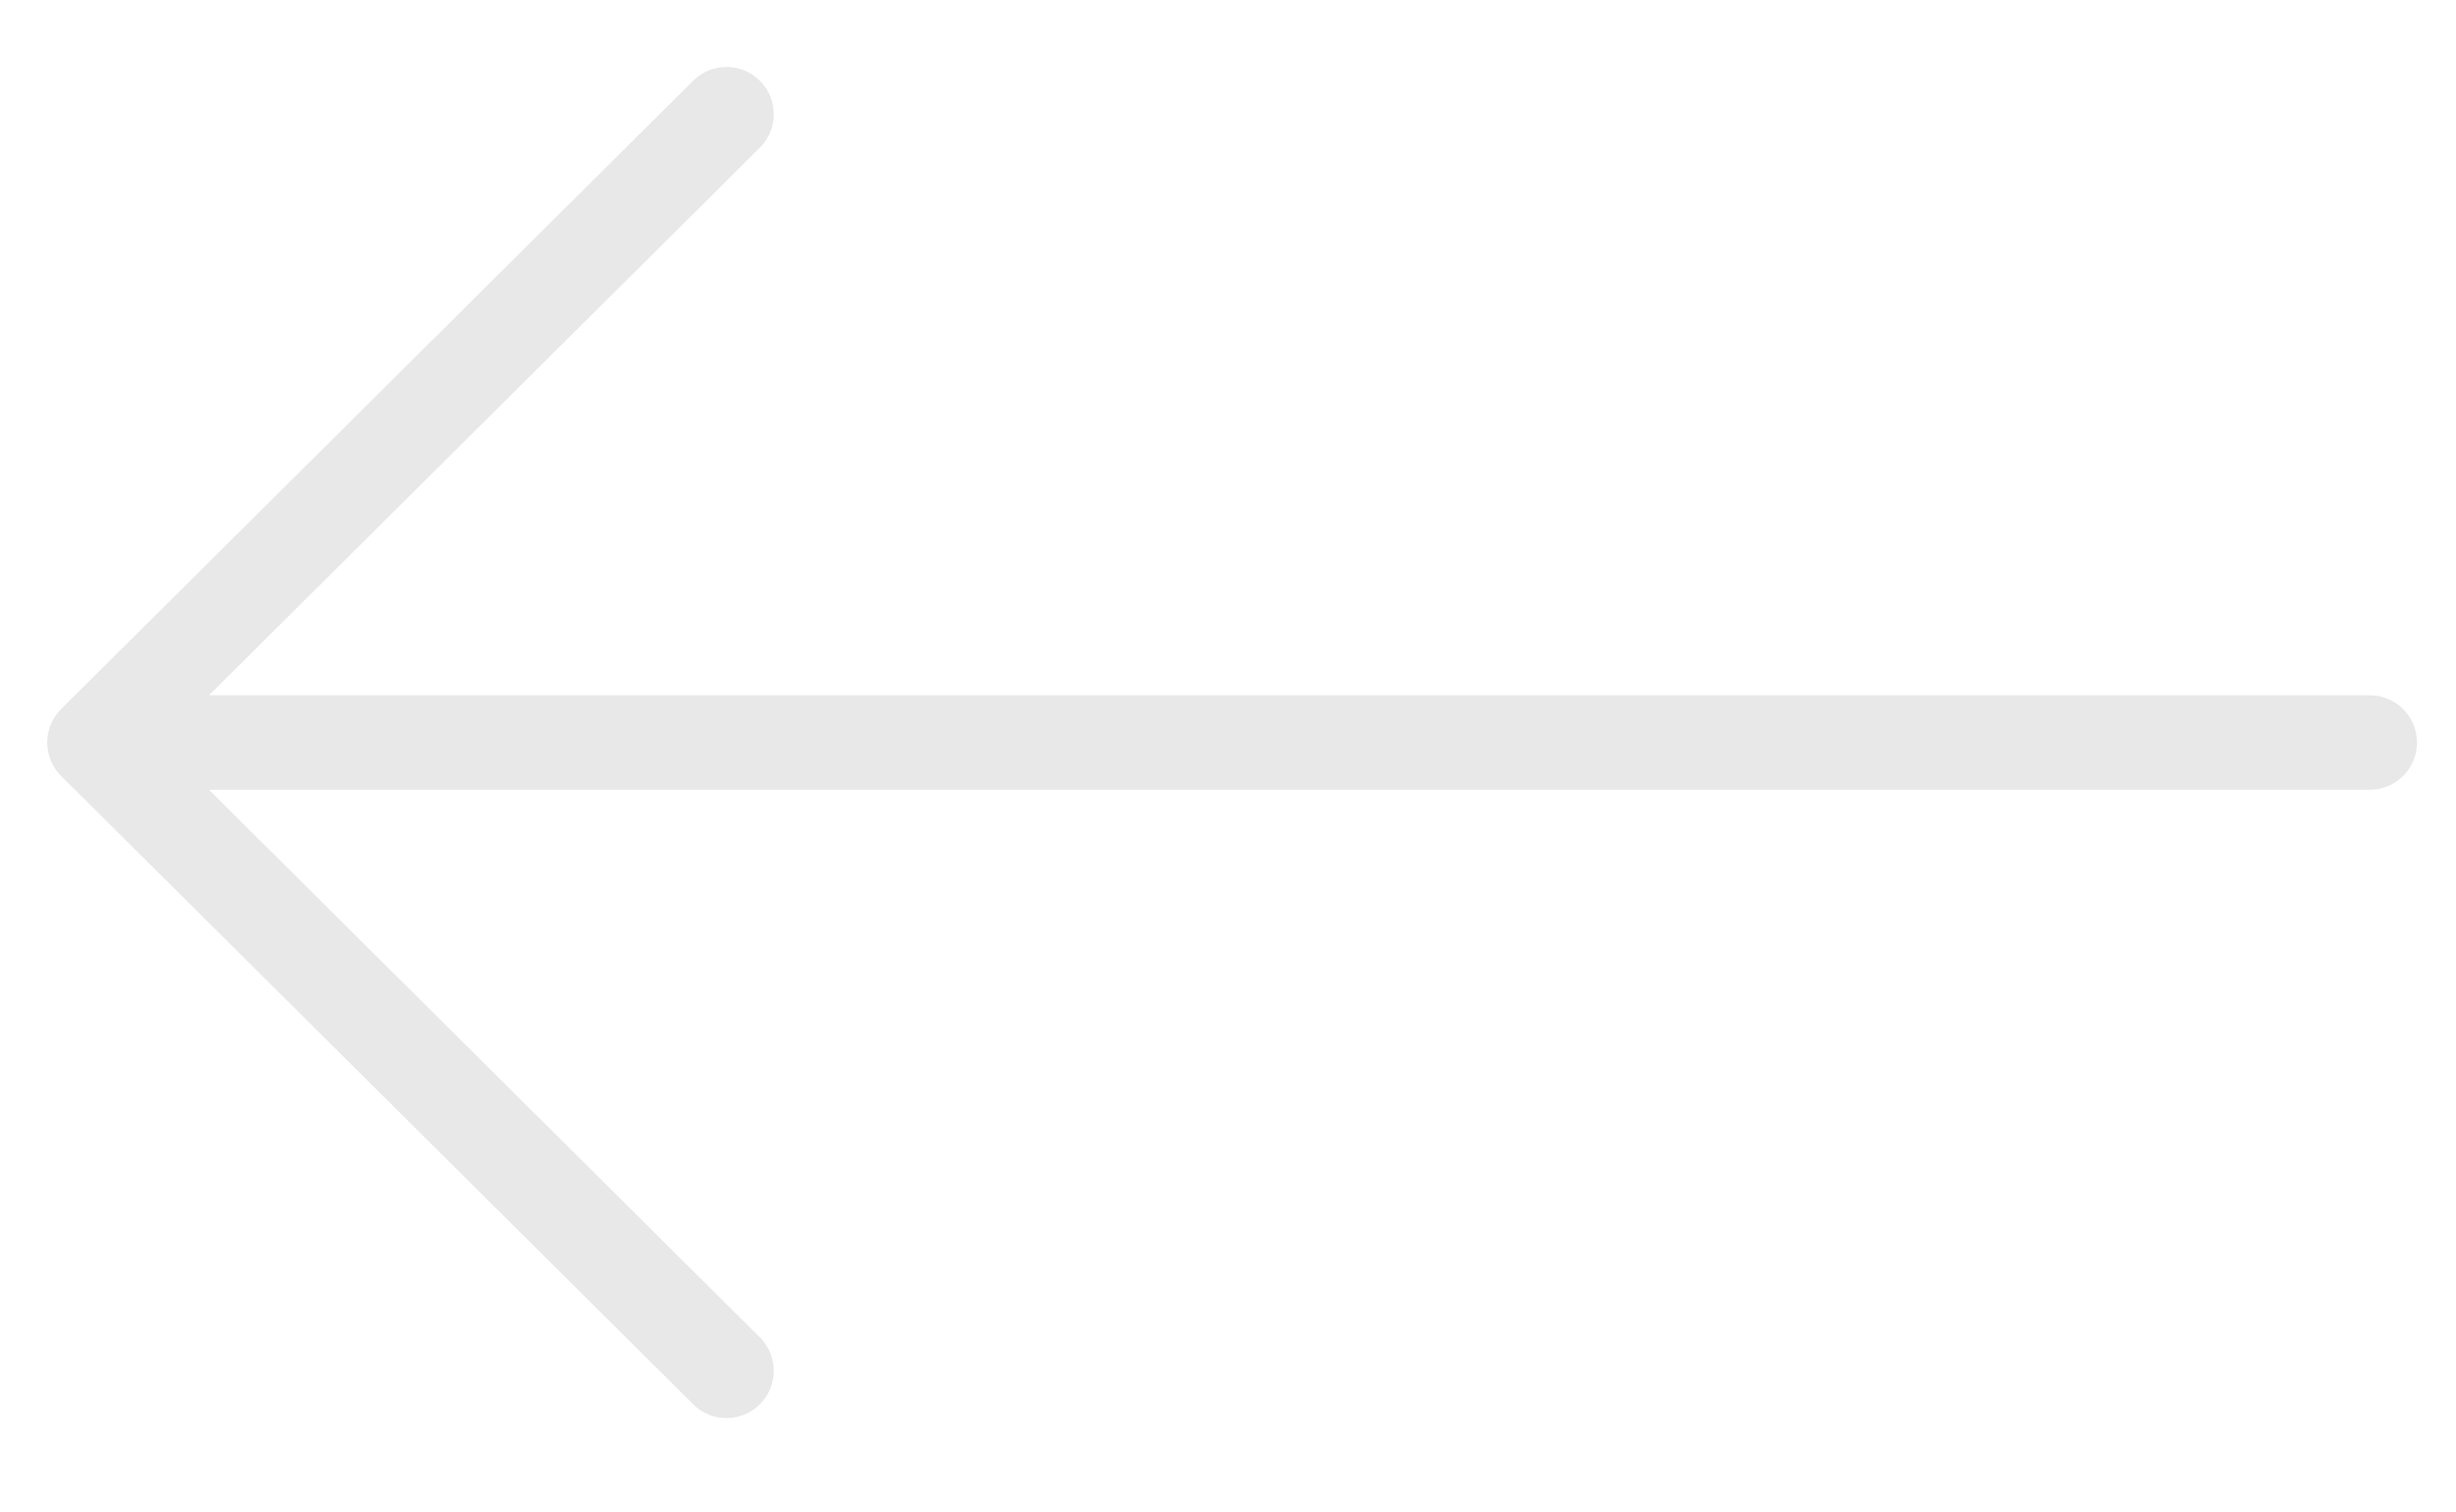
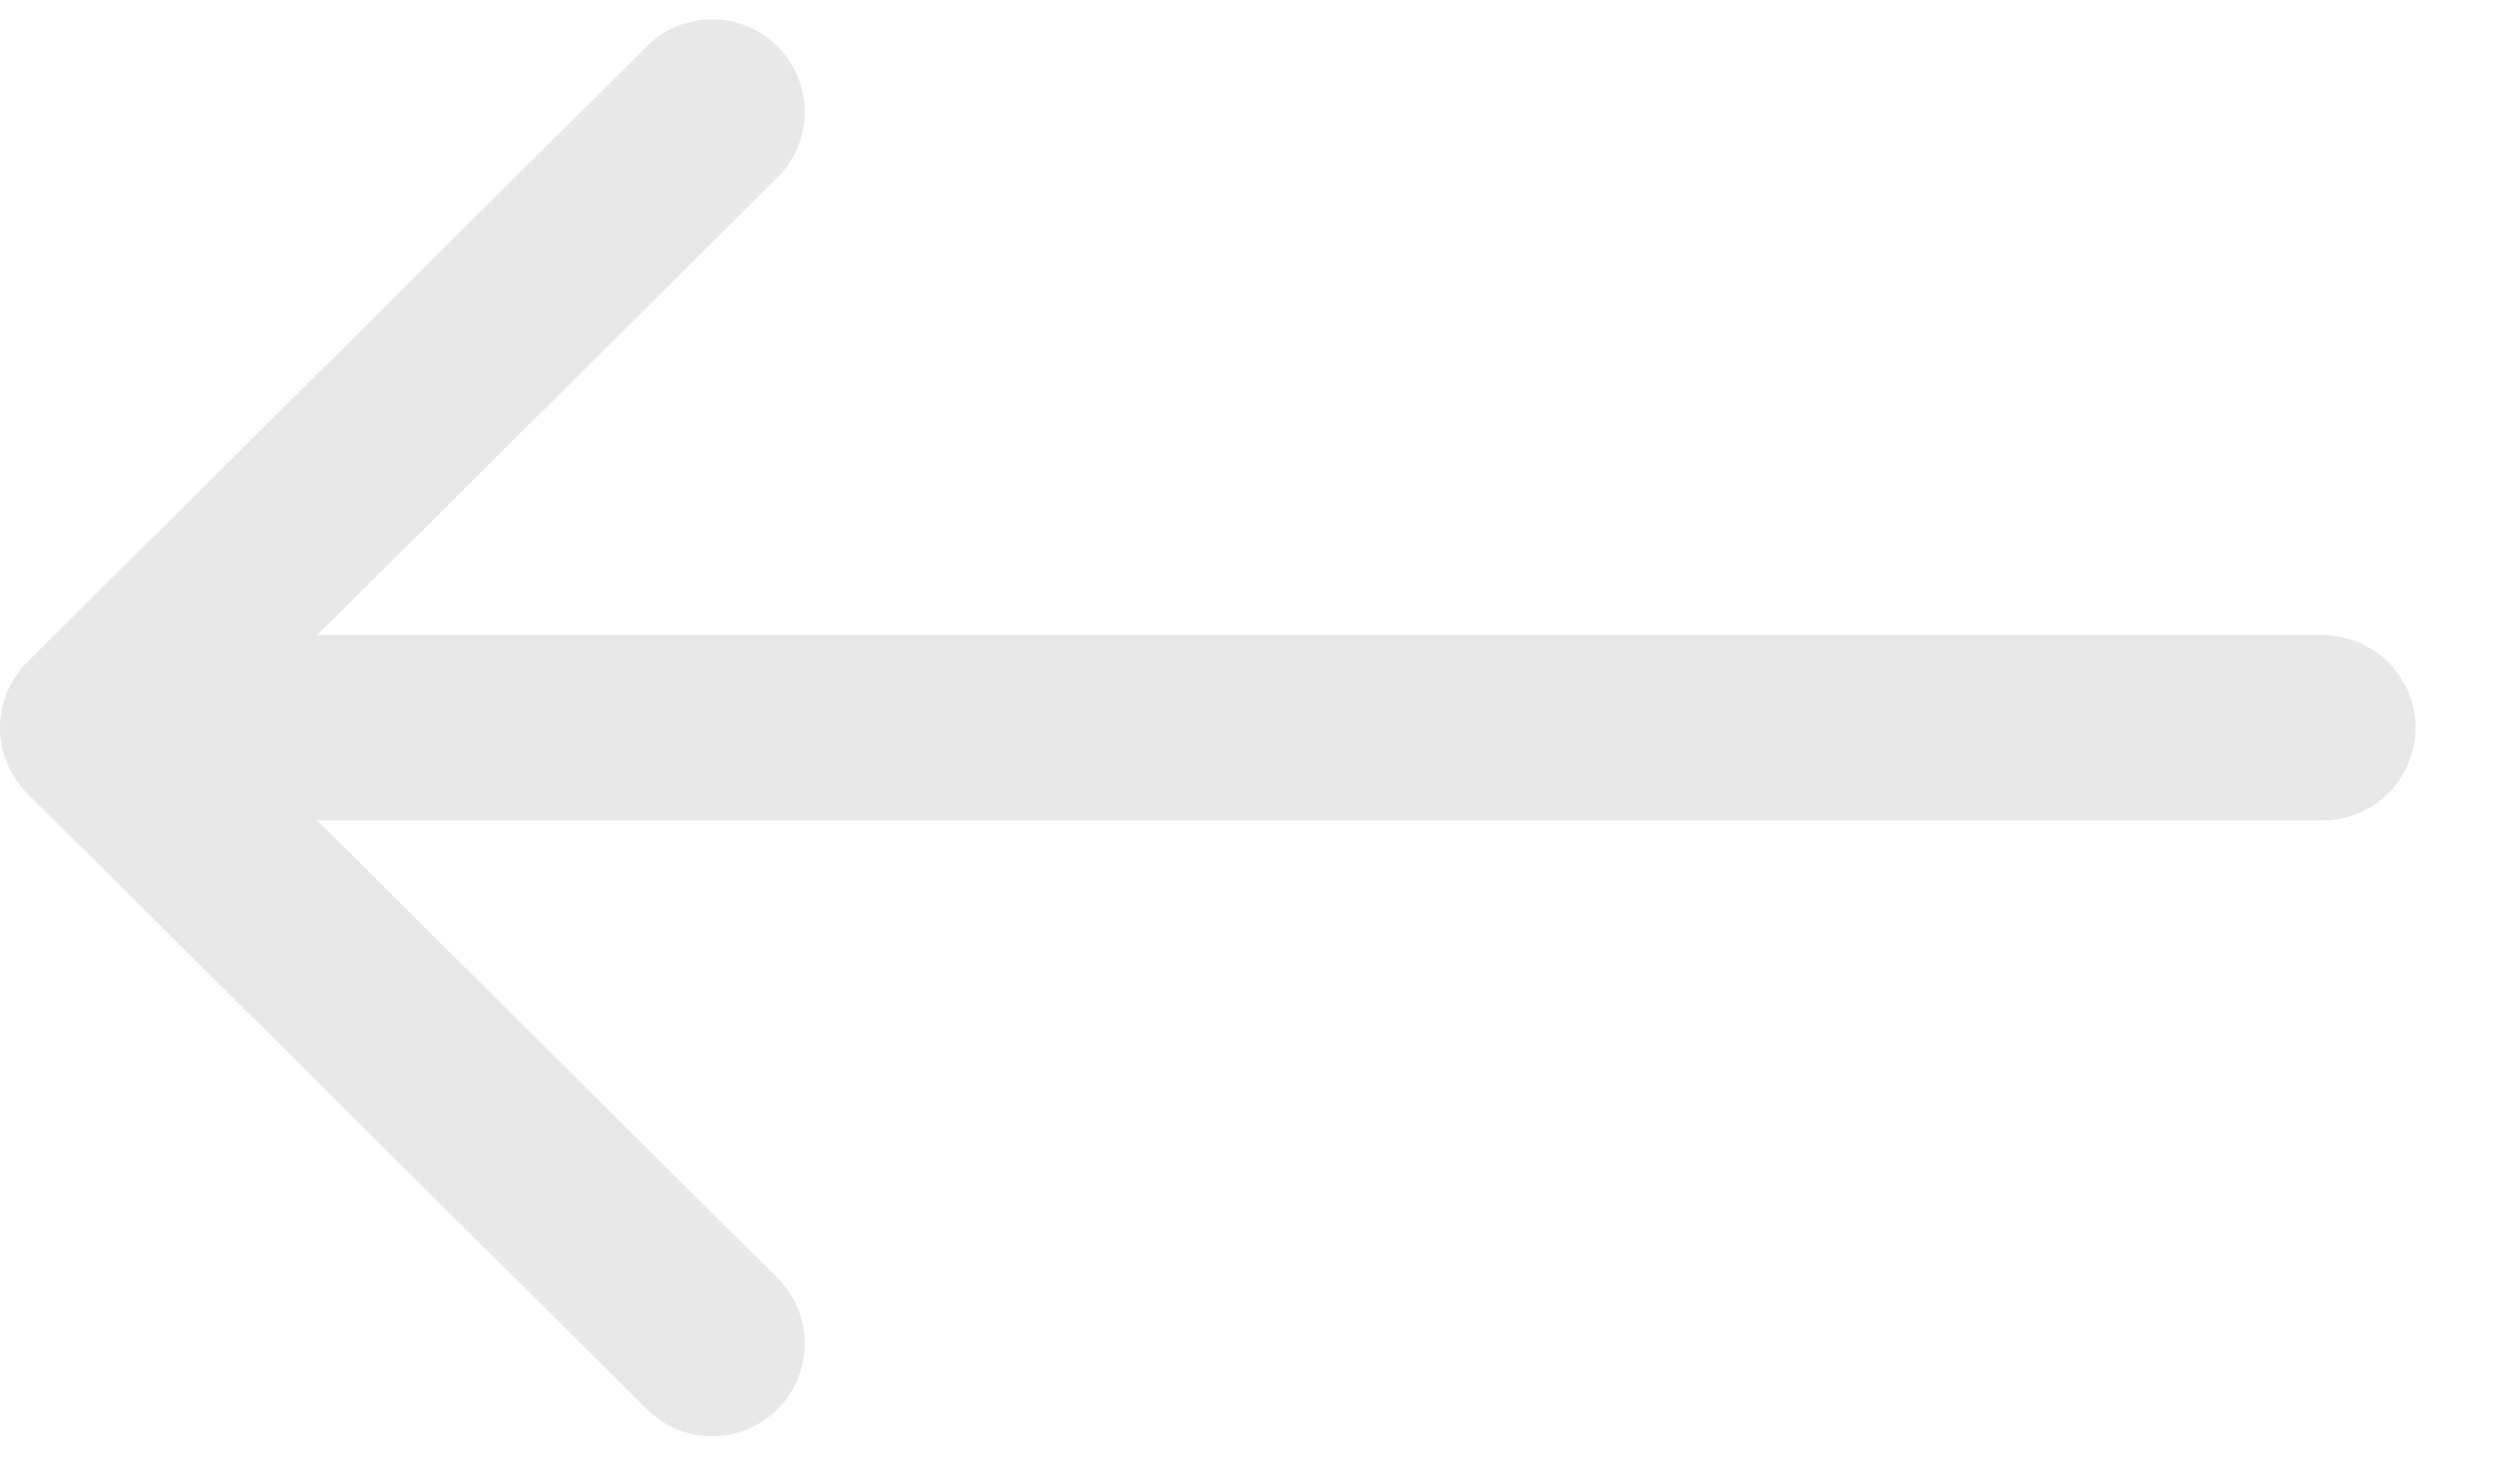
- <svg xmlns="http://www.w3.org/2000/svg" width="26" height="16" viewBox="0 0 26 16" fill="none">
-   <path d="M1 7.86L7.691 14.511M1 7.86L7.691 1.209M1 7.86H25.087" stroke="#E8E8E8" stroke-linecap="round" stroke-linejoin="round" />
+ <svg xmlns="http://www.w3.org/2000/svg" width="27" height="16" viewBox="0 0 27 16" fill="none">
+   <path d="M1 7.86L7.691 14.511M1 7.86L7.691 1.209M1 7.86H25.087" stroke="#E8E8E8" stroke-width="2" stroke-linecap="round" stroke-linejoin="round" />
</svg>
